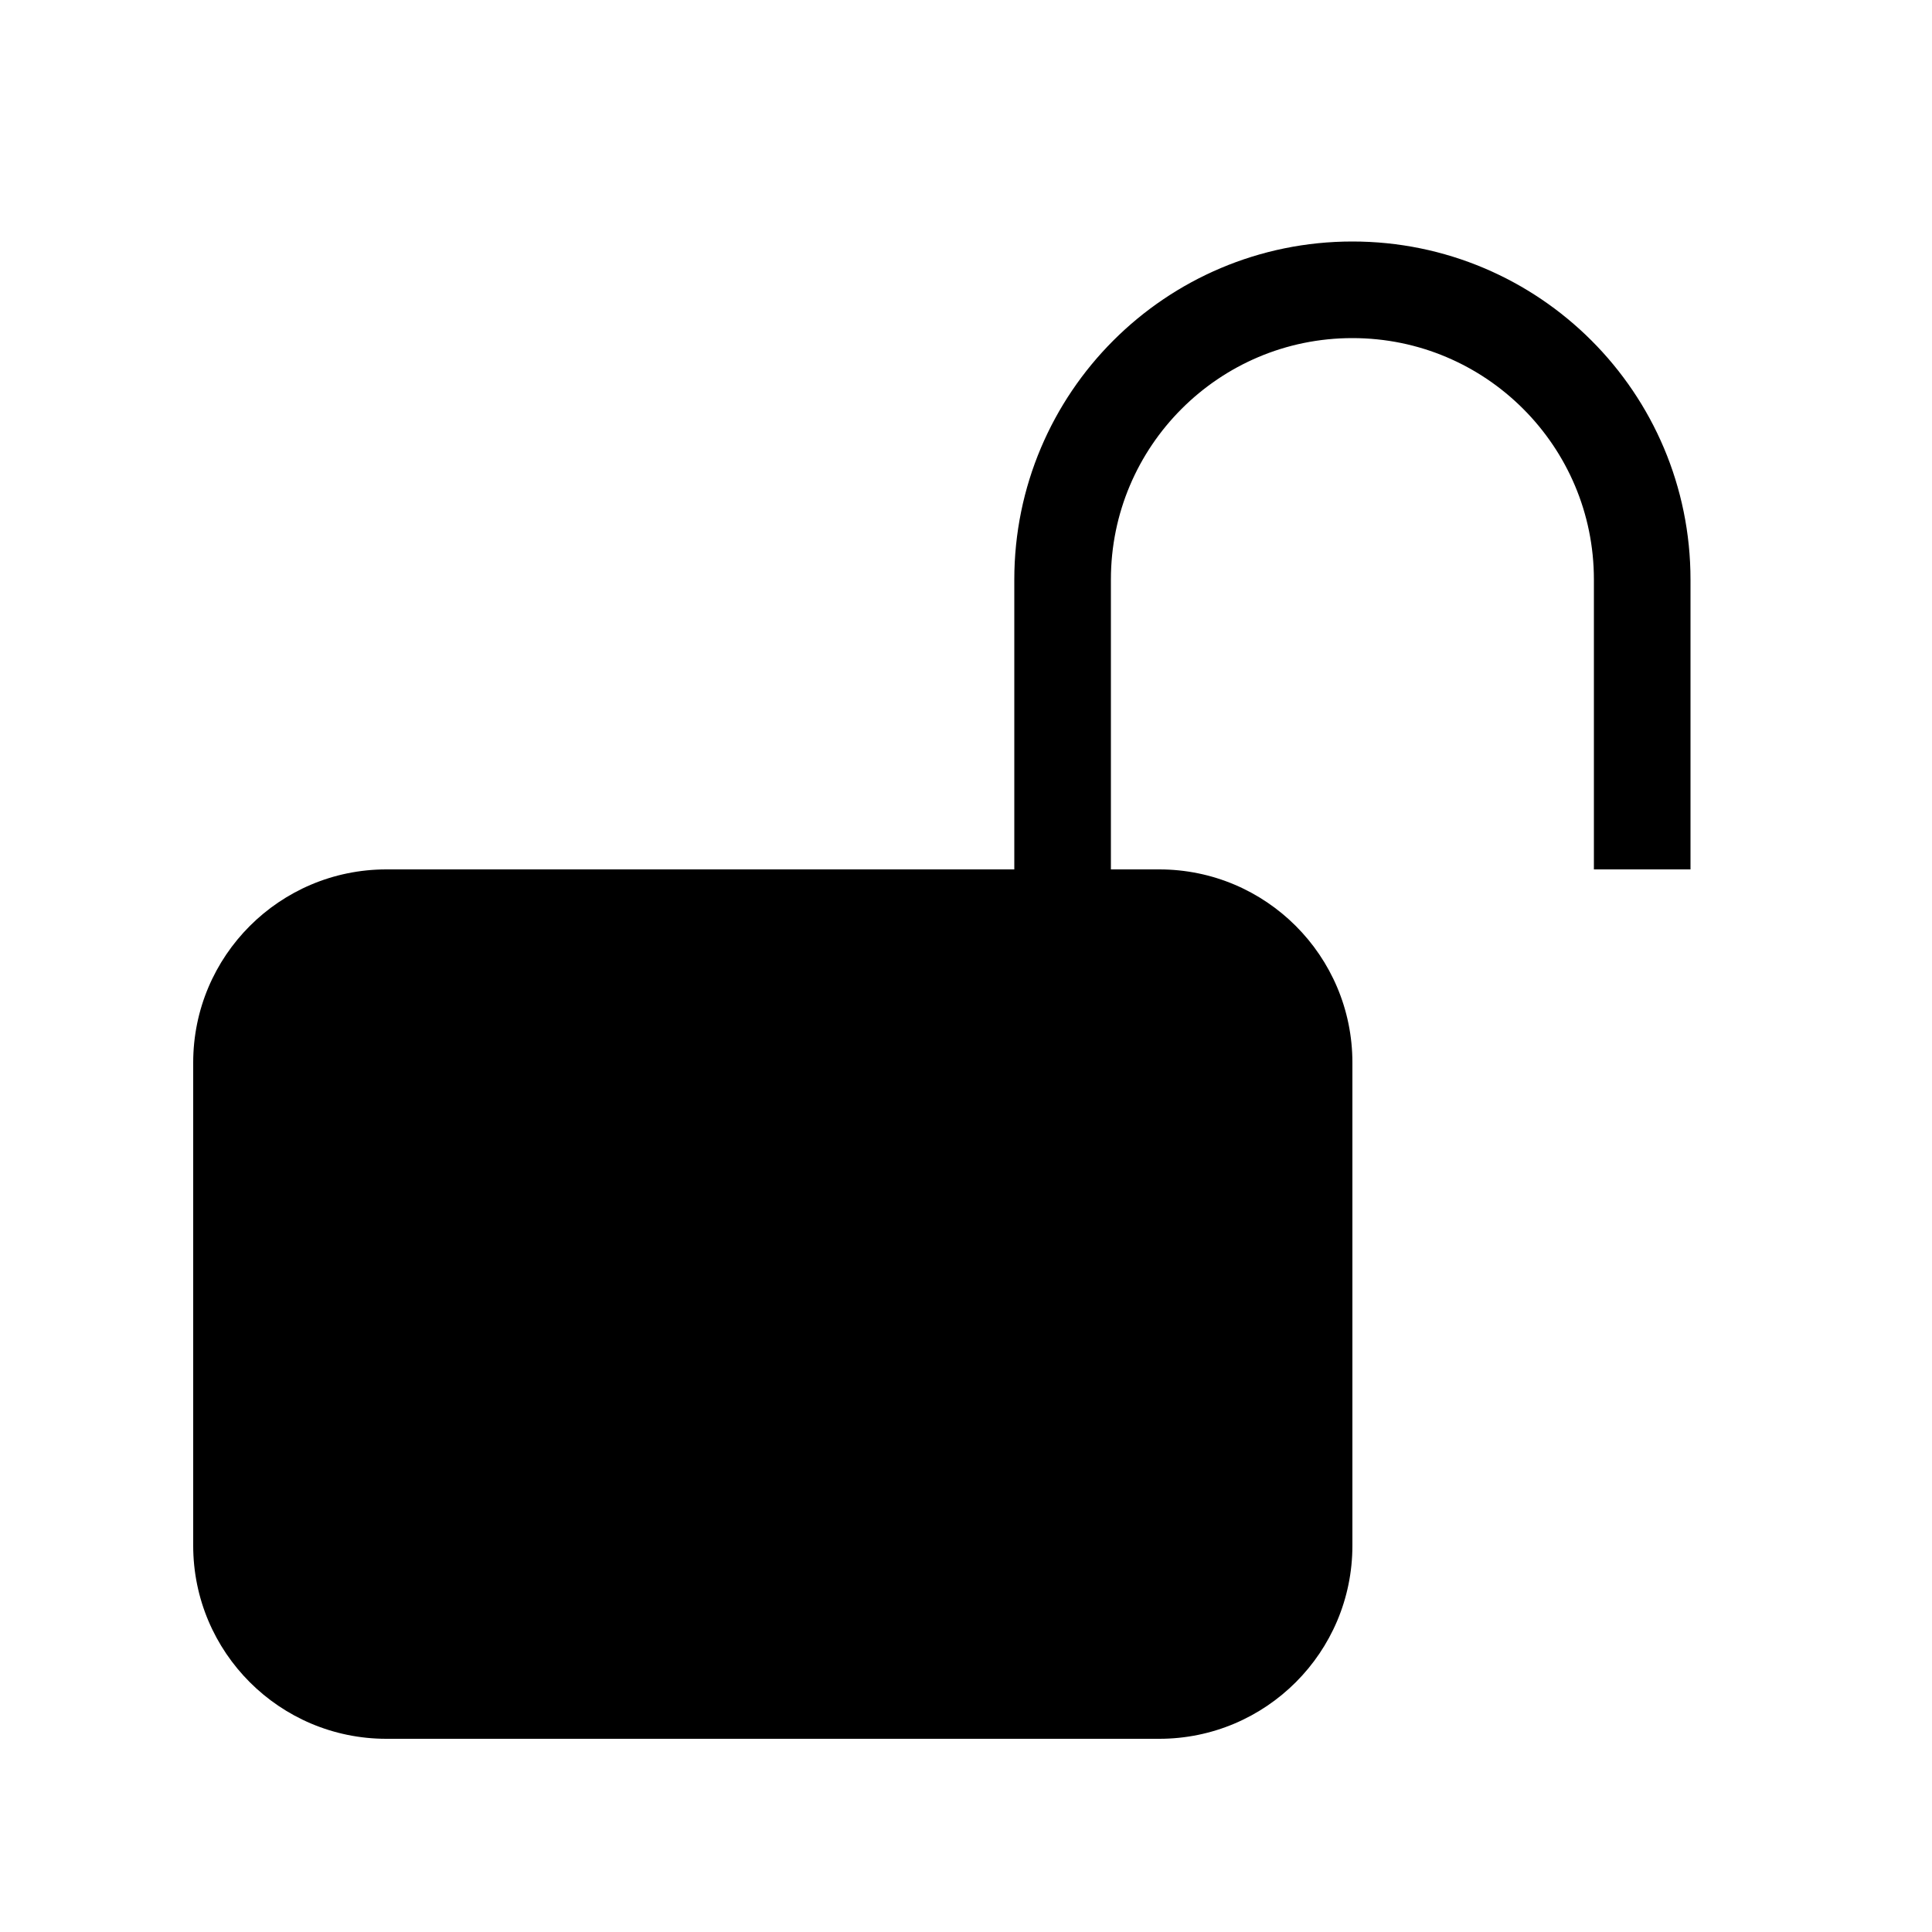
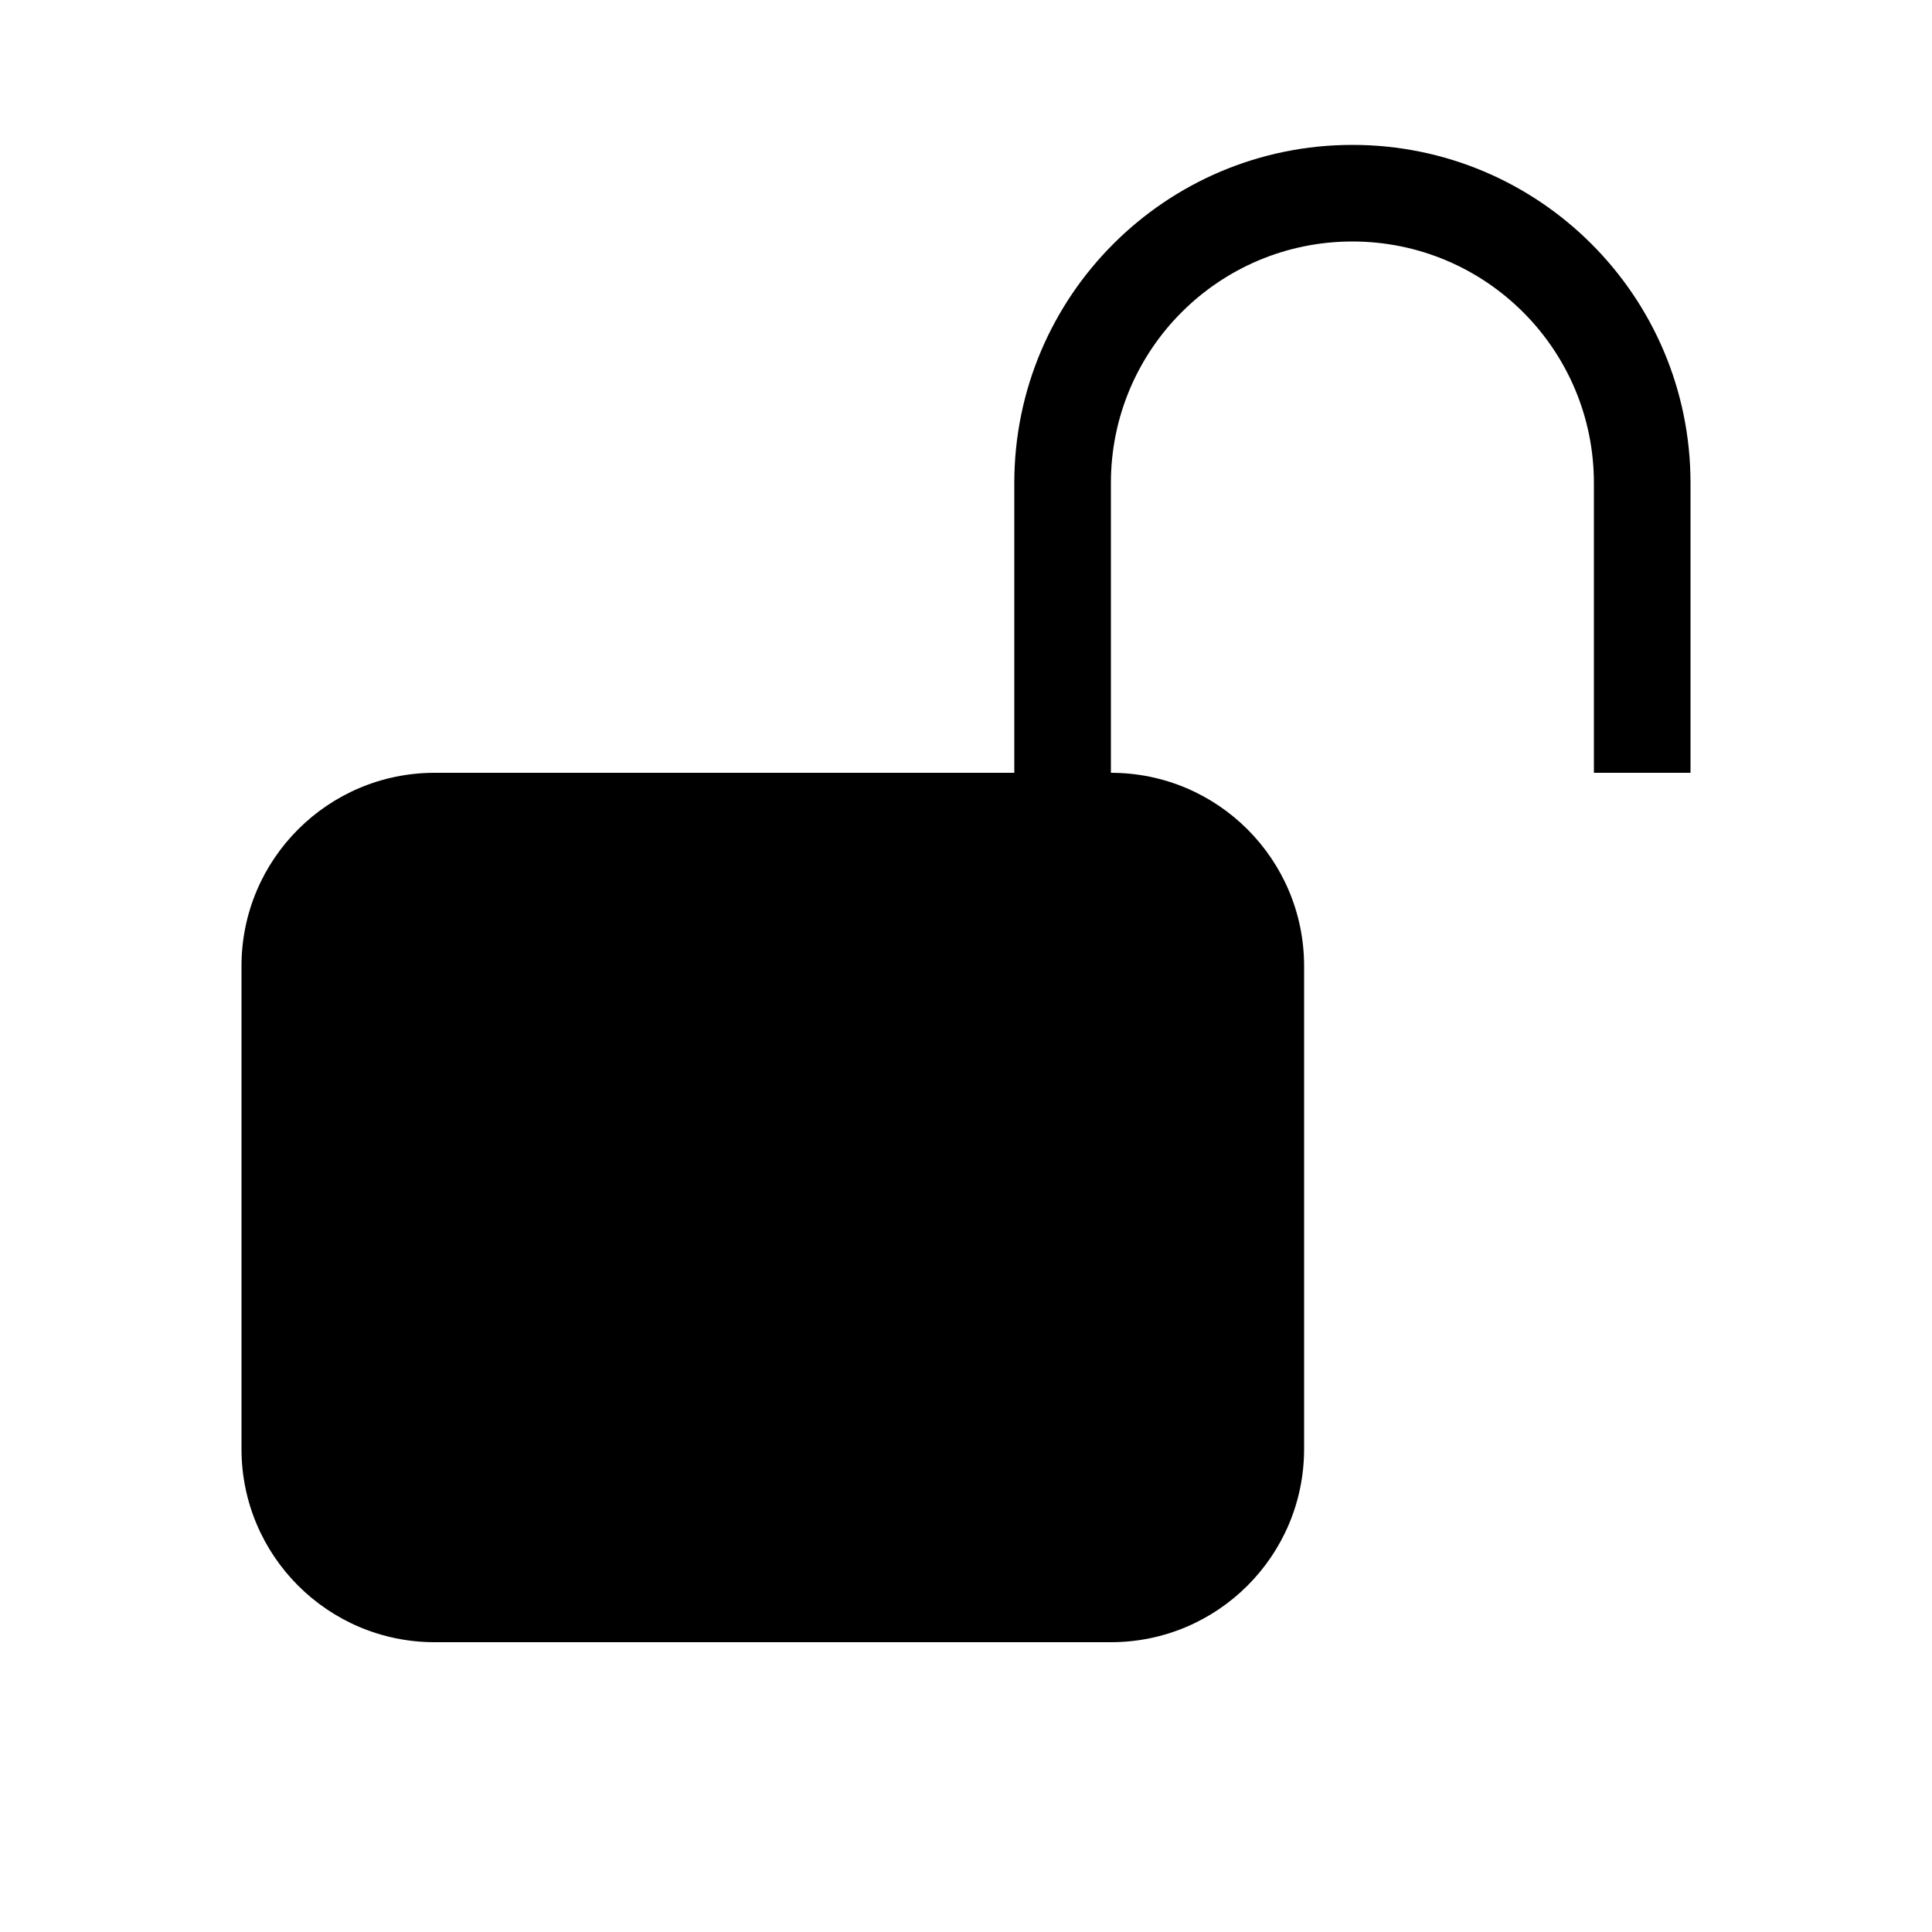
- <svg xmlns="http://www.w3.org/2000/svg" width="20" height="20" class="bi bi-unlock-fill" viewBox="0 0 20 20">
-   <g fill="none" fill-rule="evenodd" transform="translate(2 3)">
-     <rect width="12" height="9" y="6" fill="currentColor" rx="2" />
-     <path stroke="currentColor" d="M15 6V3a3 3 0 00-6 0v3h0" />
-   </g>
+ <svg xmlns="http://www.w3.org/2000/svg" width="20" height="20" fill="currentColor" class="bi bi-unlock-fill" viewBox="0 0 20 20">
+   <path d="M2.5 10a2 2 0 012-2h7a2 2 0 012 2v5a2 2 0 01-2 2h-7a2 2 0 01-2-2v-5z" />
+   <path fill-rule="evenodd" d="M10.5 5a3.5 3.5 0 117 0v3h-1V5a2.5 2.5 0 00-5 0v3h-1V5z" clip-rule="evenodd" />
</svg>
